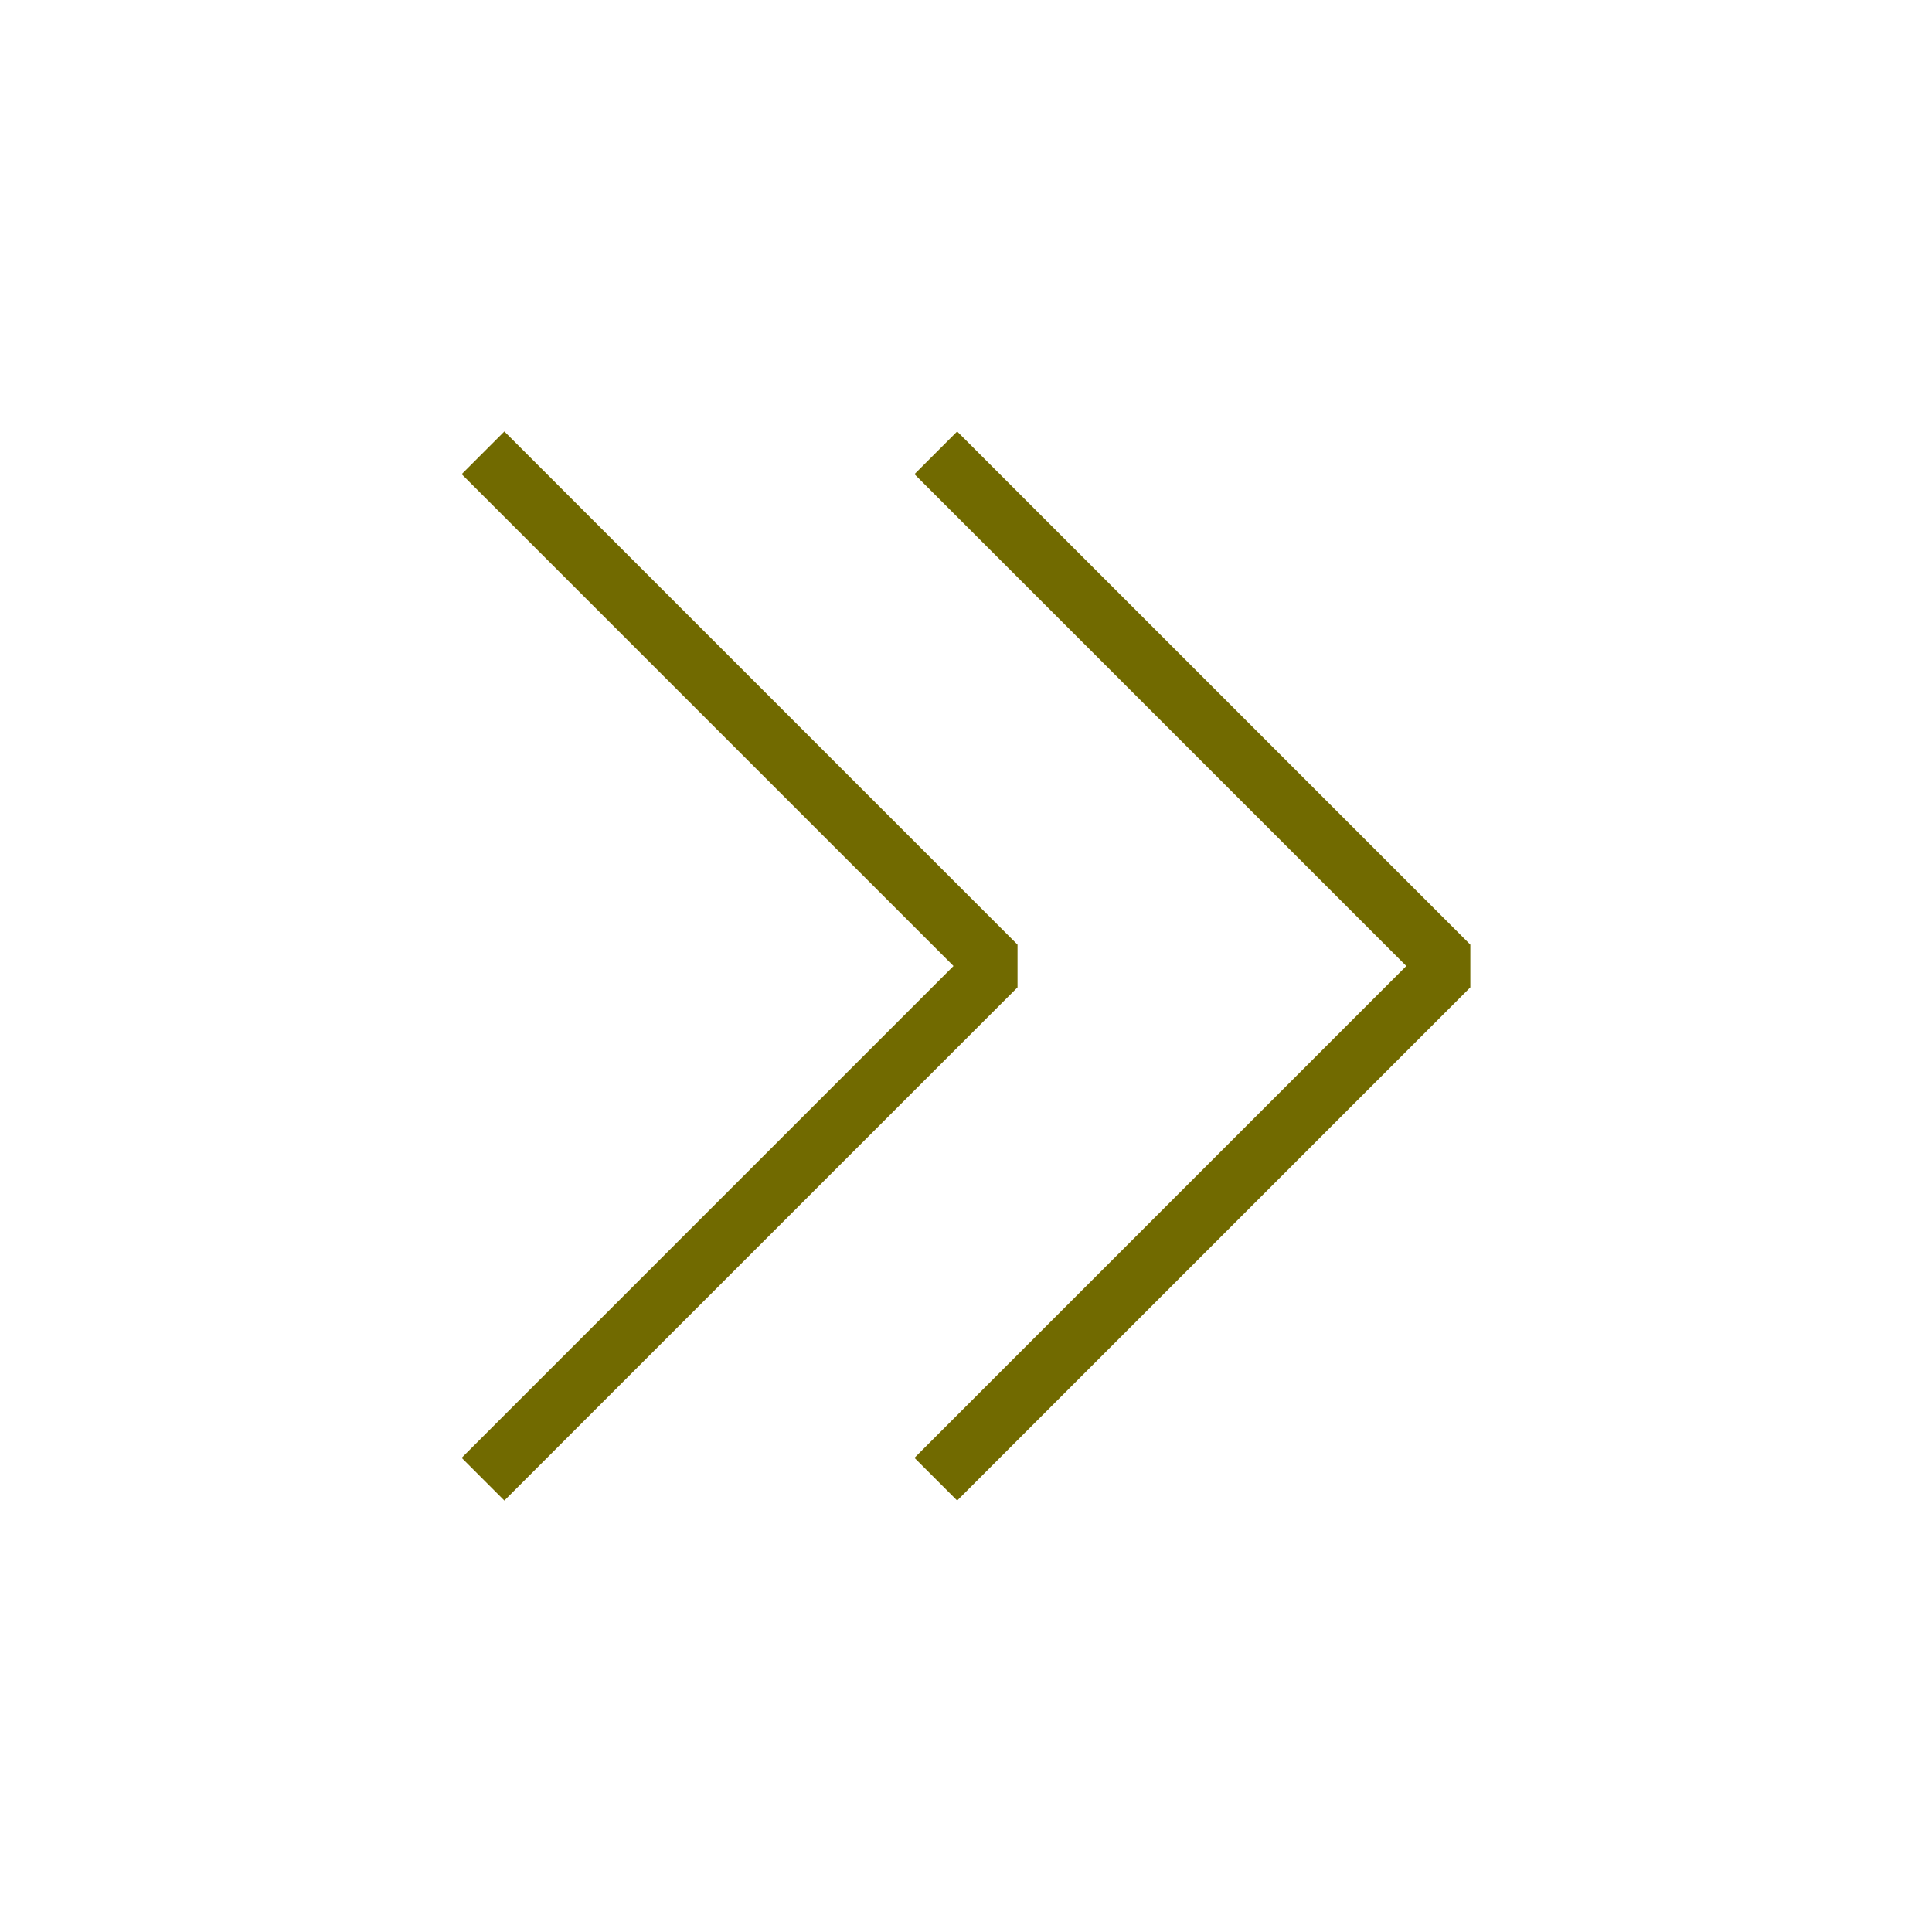
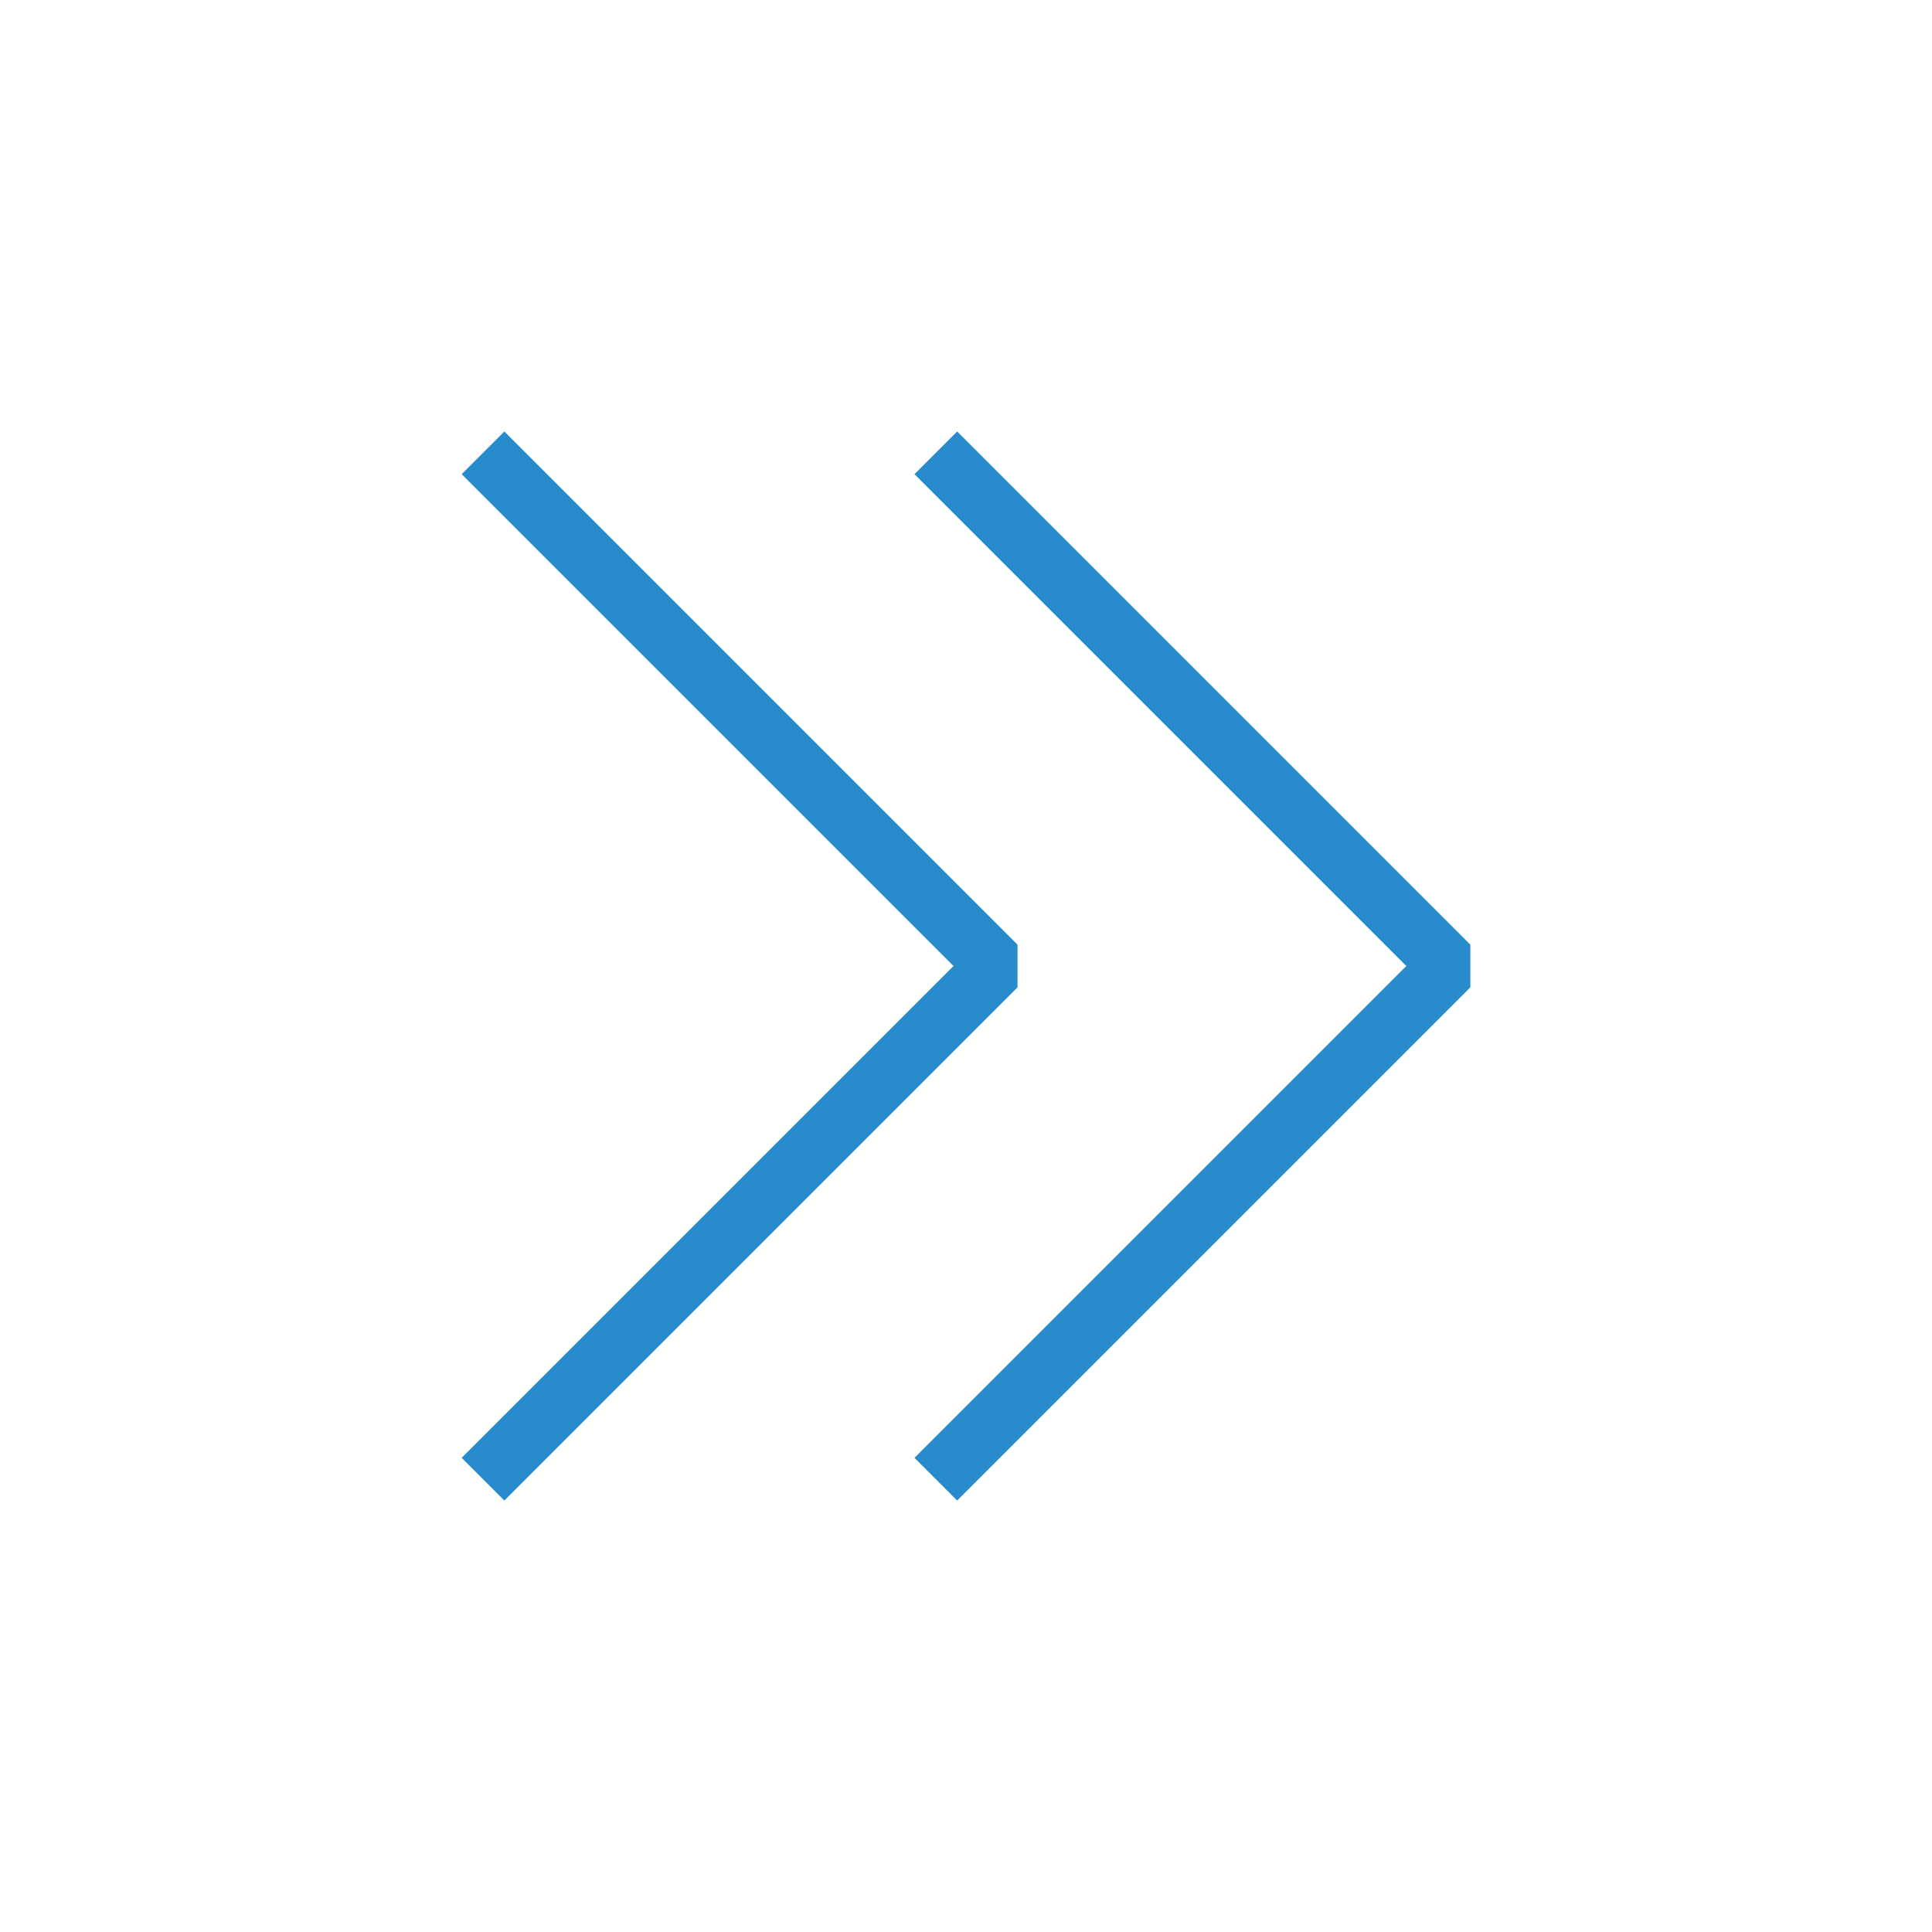
<svg xmlns="http://www.w3.org/2000/svg" version="1.1" id="Layer_1" x="0px" y="0px" width="64px" height="64px" viewBox="0 0 64 64" enable-background="new 0 0 64 64" xml:space="preserve">
  <g>
-     <polyline fill="none" stroke="#716A00" stroke-width="2" stroke-linejoin="bevel" stroke-miterlimit="10" points="31,15 48,32    31,49  " />
+     <polyline fill="none" stroke="#288CCC" stroke-width="2" stroke-linejoin="bevel" stroke-miterlimit="10" points="31,15 48,32    31,49  " />
  </g>
  <g>
-     <polyline fill="none" stroke="#716A00" stroke-width="2" stroke-linejoin="bevel" stroke-miterlimit="10" points="16,15 33,32    16,49  " />
+     <polyline fill="none" stroke="#288CCC" stroke-width="2" stroke-linejoin="bevel" stroke-miterlimit="10" points="16,15 33,32    16,49  " />
  </g>
</svg>
